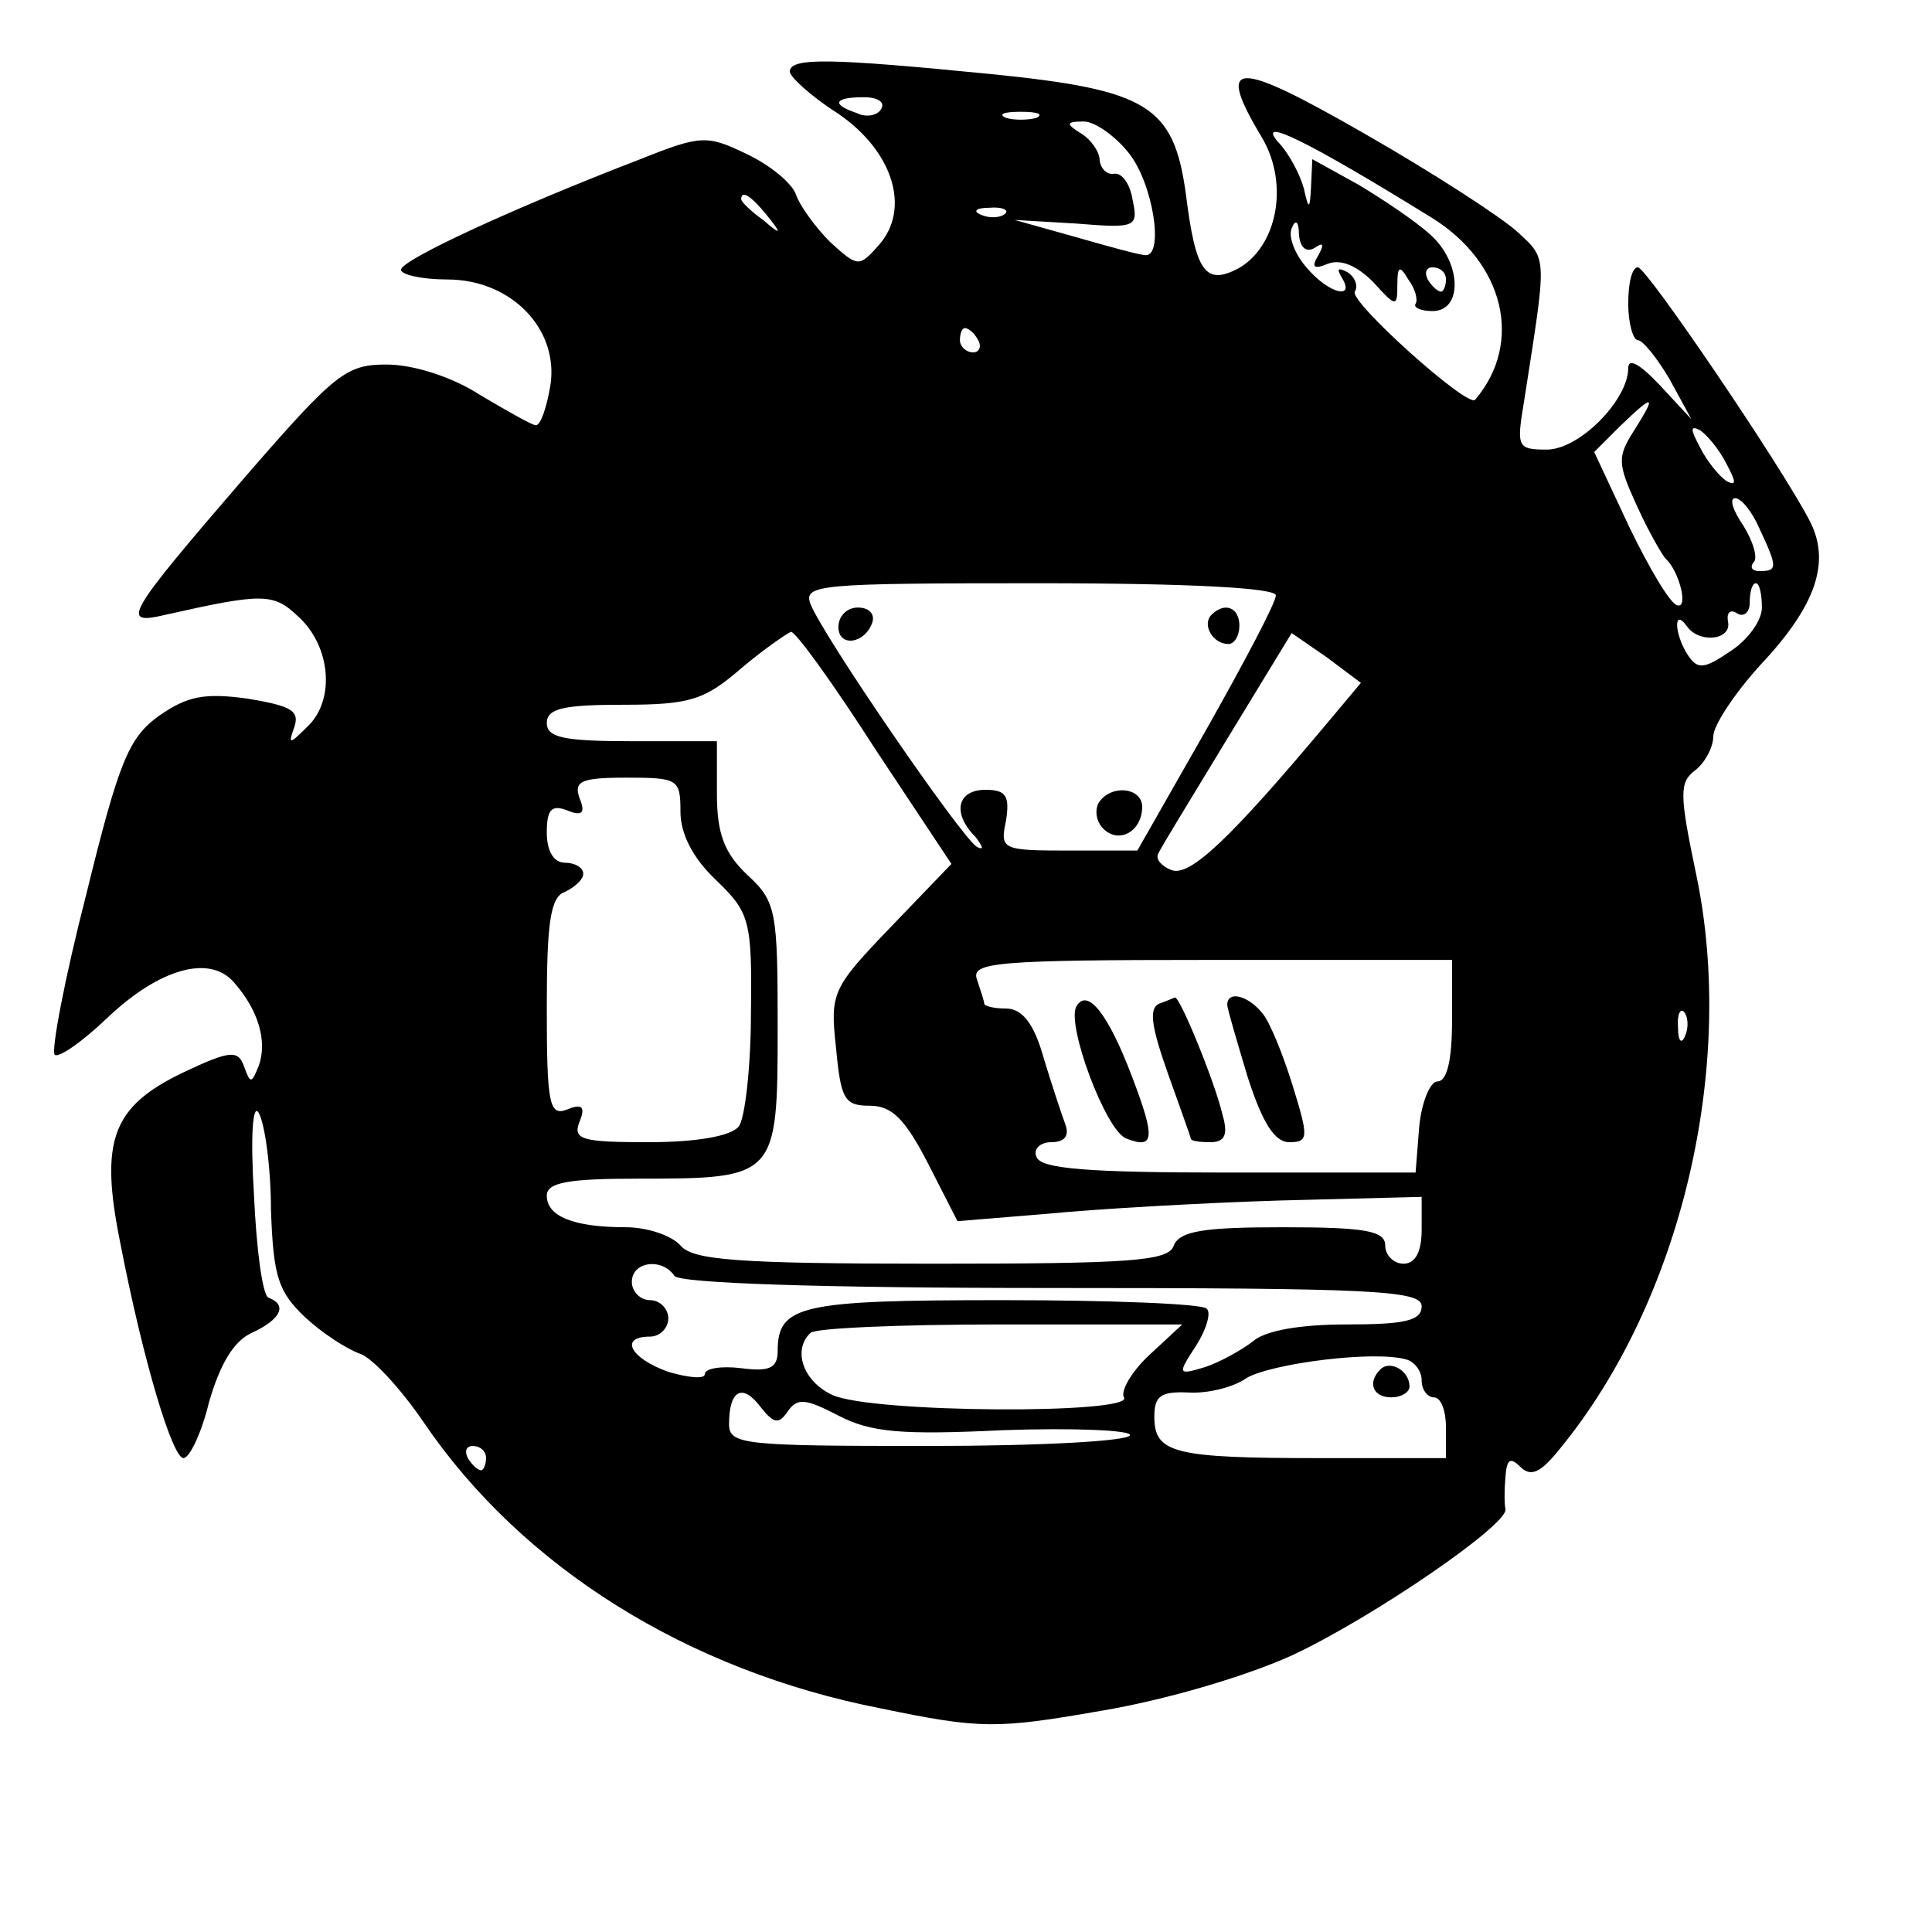
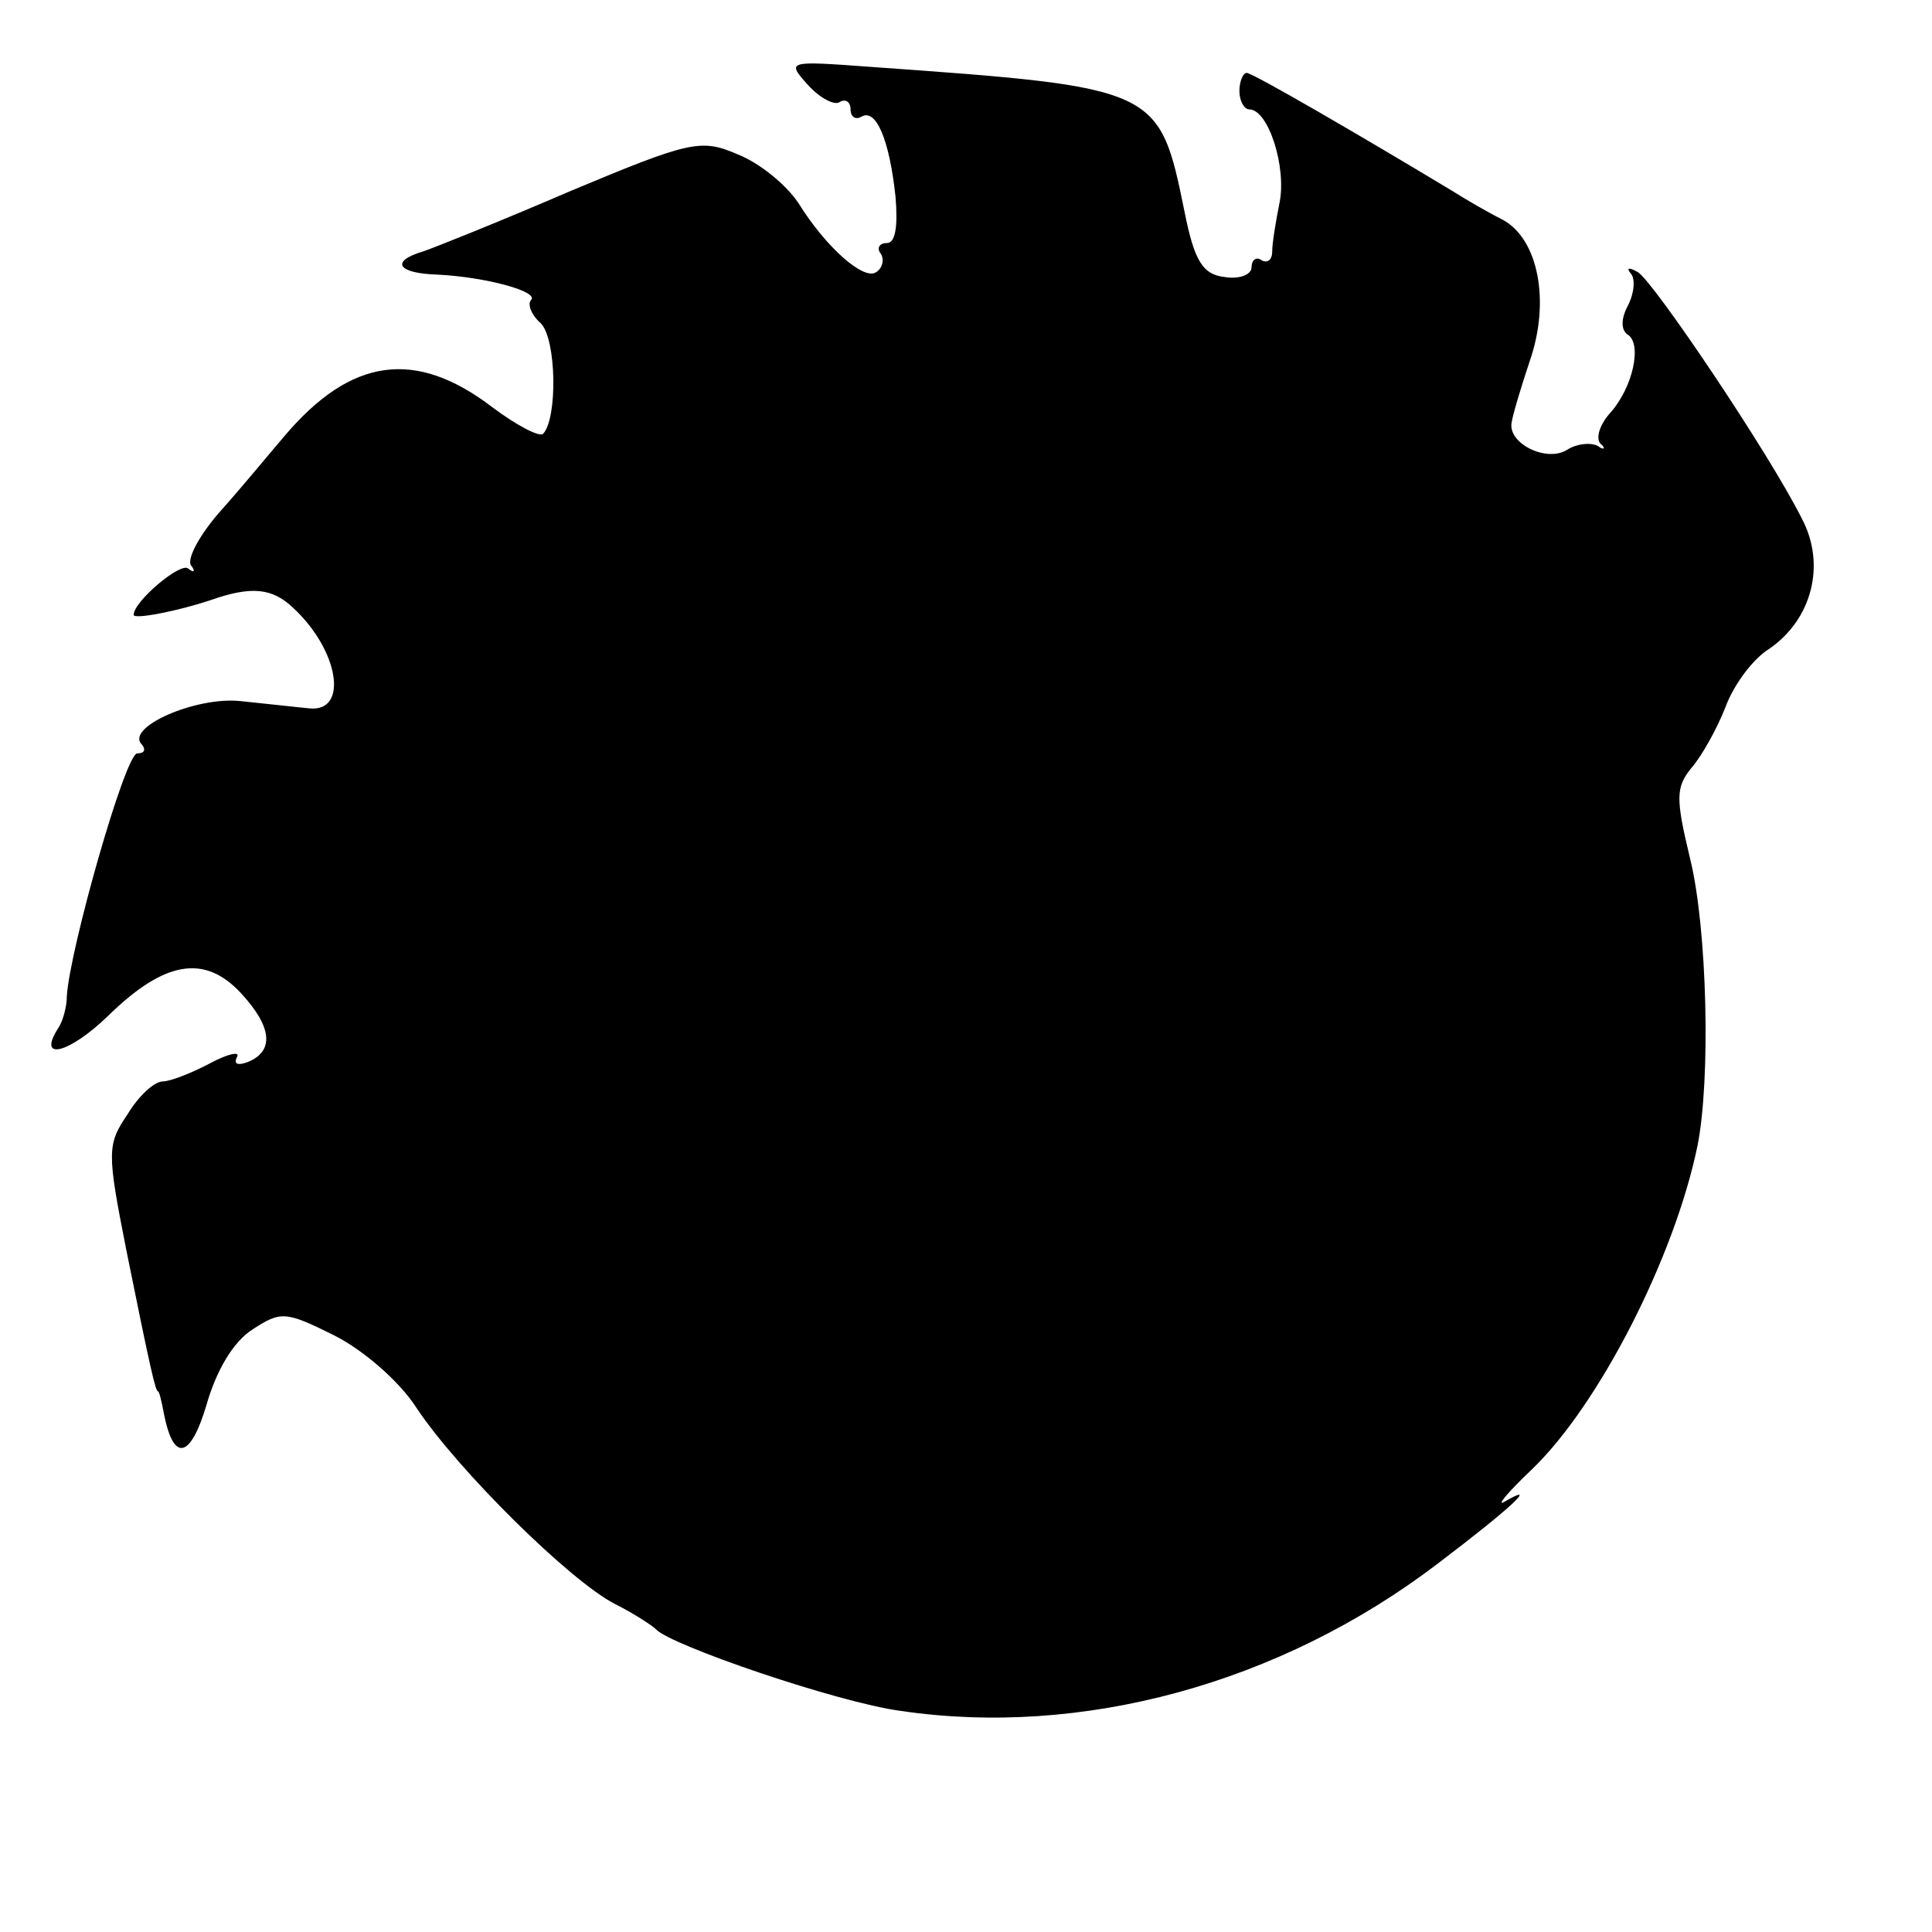
<svg xmlns="http://www.w3.org/2000/svg" version="1.0" width="159pt" height="159pt" viewBox="0 0 159 159" preserveAspectRatio="xMidYMid meet">
  <g transform="translate(0,159) scale(0.1,-0.1)" fill="#000000" stroke="none">
-     <path d="M650 1531 c0 -4 17 -20 39 -34 46 -31 61 -79 34 -109 -16 -18 -17 -18 -40 3 -12 12 -25 30 -28 39 -3 9 -21 24 -40 33 -33 16 -38 16 -88 -4 -104 -40 -197 -83 -197 -91 0 -4 17 -8 38 -8 53 0 92 -41 85 -87 -3 -18 -8 -33 -12 -33 -3 0 -24 12 -46 25 -23 15 -55 25 -77 25 -33 0 -42 -7 -115 -91 -99 -115 -105 -124 -67 -115 80 18 89 18 109 -1 27 -24 31 -68 9 -90 -16 -16 -17 -16 -12 -2 5 14 -2 18 -38 24 -36 5 -50 2 -73 -14 -25 -18 -33 -37 -60 -147 -18 -70 -29 -129 -26 -132 3 -3 22 10 43 30 43 41 85 53 105 29 20 -23 27 -48 20 -68 -6 -15 -7 -15 -12 -1 -5 14 -11 14 -51 -5 -58 -28 -68 -56 -51 -140 19 -98 43 -177 52 -177 5 0 15 21 21 46 9 31 20 50 35 57 24 11 30 23 14 29 -5 2 -10 40 -12 85 -3 48 -1 76 4 67 5 -9 10 -45 10 -80 2 -55 6 -67 28 -88 14 -13 34 -26 45 -30 10 -3 34 -29 53 -57 81 -119 217 -204 376 -235 82 -17 95 -17 181 -2 54 9 121 29 158 46 66 31 177 107 175 120 -1 4 -1 16 0 27 1 14 4 16 12 8 9 -9 17 -5 33 15 100 122 145 315 112 472 -14 67 -14 76 -1 86 8 6 15 19 15 28 0 9 18 36 39 59 46 49 58 85 40 119 -24 46 -134 208 -141 208 -5 0 -8 -13 -8 -30 0 -16 4 -30 8 -30 4 0 16 -15 26 -32 l18 -33 -26 28 c-16 17 -26 23 -26 14 0 -26 -40 -67 -67 -67 -24 0 -25 2 -19 38 19 122 20 118 -5 141 -13 12 -70 49 -126 81 -108 62 -123 61 -84 -4 22 -38 12 -89 -20 -107 -27 -14 -35 -3 -43 61 -10 73 -31 86 -160 99 -132 13 -166 14 -166 2z m75 -31 c-3 -5 -12 -7 -20 -3 -21 7 -19 13 6 13 11 0 18 -4 14 -10z m128 -7 c-7 -2 -19 -2 -25 0 -7 3 -2 5 12 5 14 0 19 -2 13 -5z m76 -29 c20 -25 29 -84 14 -84 -5 0 -30 7 -58 15 l-50 14 51 -3 c49 -4 51 -3 46 20 -2 13 -9 22 -15 21 -6 -1 -11 4 -12 11 0 7 -7 17 -15 22 -13 8 -13 10 2 10 9 0 26 -12 37 -26z m249 -53 c60 -37 76 -103 36 -150 -6 -7 -104 81 -99 89 3 5 0 12 -6 16 -8 4 -9 3 -5 -4 12 -19 -10 -14 -28 7 -10 11 -16 26 -13 33 3 8 6 6 6 -5 1 -11 6 -15 13 -11 7 5 8 3 3 -6 -6 -10 -4 -12 8 -7 11 4 24 -2 37 -15 19 -21 20 -21 20 -2 0 15 2 16 9 4 6 -8 8 -17 6 -20 -2 -3 4 -6 14 -6 25 0 24 40 -2 63 -12 11 -39 29 -59 41 l-38 21 -1 -22 c-1 -20 -2 -20 -6 -2 -3 11 -12 29 -22 39 -16 20 25 0 127 -63z m-547 2 c13 -16 12 -17 -3 -4 -10 7 -18 15 -18 17 0 8 8 3 21 -13z m196 1 c-3 -3 -12 -4 -19 -1 -8 3 -5 6 6 6 11 1 17 -2 13 -5z m363 -54 c0 -5 -2 -10 -4 -10 -3 0 -8 5 -11 10 -3 6 -1 10 4 10 6 0 11 -4 11 -10z m-385 -50 c3 -5 1 -10 -4 -10 -6 0 -11 5 -11 10 0 6 2 10 4 10 3 0 8 -4 11 -10z m540 -74 c-14 -22 -14 -27 2 -62 10 -22 21 -41 24 -44 11 -10 19 -42 9 -38 -6 2 -23 31 -39 64 l-29 62 21 21 c28 27 31 27 12 -3z m76 -28 c8 -15 8 -18 0 -14 -6 4 -16 16 -22 28 -8 15 -8 18 0 14 6 -4 16 -16 22 -28z m27 -53 c15 -32 15 -35 0 -35 -6 0 -8 3 -5 7 4 3 0 17 -8 30 -9 13 -12 23 -7 23 5 0 14 -11 20 -25z m-398 -55 c0 -6 -26 -55 -57 -110 l-57 -100 -57 0 c-55 0 -56 1 -51 25 3 20 0 25 -17 25 -23 0 -28 -19 -8 -39 6 -8 7 -11 1 -8 -13 8 -127 174 -137 200 -6 16 7 17 188 17 127 0 195 -4 195 -10z m400 -10 c0 -11 -12 -27 -26 -36 -22 -15 -27 -15 -35 -3 -11 17 -12 39 -1 24 10 -15 38 -12 34 4 -1 7 2 10 8 6 5 -3 10 1 10 9 0 9 2 16 5 16 3 0 5 -9 5 -20z m-730 -116 l63 -95 -50 -52 c-48 -50 -50 -54 -45 -99 4 -43 7 -48 28 -48 18 0 29 -11 48 -48 l24 -47 73 6 c41 4 127 9 192 11 l117 3 0 -27 c0 -18 -5 -28 -15 -28 -8 0 -15 7 -15 15 0 12 -16 15 -84 15 -65 0 -85 -3 -90 -15 -4 -13 -36 -15 -199 -15 -161 0 -197 3 -207 15 -7 8 -27 15 -45 15 -43 0 -65 9 -65 26 0 11 18 14 76 14 113 0 114 1 114 124 0 96 -1 104 -25 126 -19 18 -25 34 -25 67 l0 43 -70 0 c-56 0 -70 3 -70 15 0 12 14 15 63 15 55 0 67 4 97 30 19 16 38 29 41 30 4 0 35 -43 69 -96z m374 23 c-82 -98 -115 -129 -130 -123 -8 3 -13 9 -11 13 2 5 28 47 57 95 l53 87 29 -20 28 -21 -26 -31z m-534 -75 c0 -18 10 -38 29 -56 28 -27 30 -33 29 -110 0 -44 -5 -87 -10 -93 -6 -8 -35 -13 -74 -13 -55 0 -63 2 -57 17 5 12 2 15 -10 10 -15 -6 -17 4 -17 84 0 70 3 91 15 95 8 4 15 10 15 15 0 5 -7 9 -15 9 -9 0 -15 9 -15 25 0 19 4 23 17 18 12 -5 15 -2 10 10 -5 14 1 17 38 17 43 0 45 -1 45 -28z m635 -172 c0 -32 -4 -50 -12 -50 -6 0 -13 -17 -15 -37 l-3 -38 -154 0 c-115 0 -155 3 -158 13 -3 6 3 12 12 12 11 0 15 5 12 14 -3 8 -11 32 -18 55 -8 29 -18 41 -31 41 -10 0 -18 2 -18 4 0 2 -3 11 -6 20 -5 14 15 16 192 16 l199 0 0 -50z m192 -12 c-3 -8 -6 -5 -6 6 -1 11 2 17 5 13 3 -3 4 -12 1 -19z m-832 -198 c4 -6 118 -10 311 -10 264 0 304 -2 304 -15 0 -12 -14 -15 -62 -15 -38 0 -67 -5 -77 -14 -9 -7 -27 -17 -39 -21 -23 -7 -23 -6 -8 17 9 14 13 28 9 31 -3 4 -79 7 -168 7 -166 0 -185 -4 -185 -42 0 -14 -7 -17 -30 -14 -16 2 -30 0 -30 -5 0 -4 -13 -3 -30 2 -31 11 -41 29 -15 29 8 0 15 7 15 15 0 8 -7 15 -15 15 -8 0 -15 7 -15 15 0 17 25 20 35 5z m391 -65 c-15 -14 -24 -30 -21 -35 9 -14 -208 -13 -240 2 -24 11 -33 37 -18 51 3 4 74 7 156 7 l150 0 -27 -25z m224 -21 c0 -8 5 -14 10 -14 6 0 10 -11 10 -25 l0 -25 -104 0 c-120 0 -136 4 -136 34 0 17 5 21 28 20 15 -1 37 4 48 12 21 12 106 23 132 15 6 -2 12 -9 12 -17z m-522 -26 c8 12 15 11 42 -3 27 -14 52 -16 136 -12 57 2 104 0 104 -4 0 -5 -74 -9 -165 -9 -153 0 -165 1 -165 18 0 28 11 34 26 14 11 -14 15 -14 22 -4z m-248 -38 c0 -5 -2 -10 -4 -10 -3 0 -8 5 -11 10 -3 6 -1 10 4 10 6 0 11 -4 11 -10z" />
-     <path d="M690 1074 c0 -17 22 -14 28 4 2 7 -3 12 -12 12 -9 0 -16 -7 -16 -16z" />
-     <path d="M997 1084 c-8 -8 1 -24 14 -24 5 0 9 7 9 15 0 15 -12 20 -23 9z" />
-     <path d="M904 929 c-3 -6 -2 -15 4 -21 13 -13 32 -2 32 18 0 16 -26 19 -36 3z" />
-     <path d="M886 762 c-9 -14 24 -103 41 -109 23 -9 24 0 5 50 -20 53 -37 74 -46 59z" />
-     <path d="M954 764 c-9 -4 -6 -20 7 -57 10 -28 19 -53 19 -54 0 -2 7 -3 16 -3 12 0 15 6 10 23 -6 26 -35 97 -39 96 -1 0 -7 -3 -13 -5z" />
-     <path d="M1010 763 c0 -3 8 -30 17 -60 12 -37 22 -53 34 -53 16 0 16 4 3 46 -8 26 -19 53 -25 60 -12 15 -29 19 -29 7z" />
-     <path d="M1136 463 c-11 -11 -6 -23 9 -23 8 0 15 4 15 9 0 13 -16 22 -24 14z" />
+     <path d="M665 1520 c10 -11 22 -17 26 -14 5 3 9 0 9 -6 0 -6 4 -9 9 -6 12 7 23 -19 28 -66 2 -24 0 -38 -7 -38 -6 0 -9 -4 -5 -9 3 -5 1 -12 -4 -15 -10 -7 -41 20 -64 57 -10 15 -32 33 -50 40 -30 13 -39 11 -137 -30 -58 -25 -113 -47 -122 -50 -27 -8 -21 -18 12 -19 40 -2 84 -14 77 -21 -3 -3 0 -12 8 -19 13 -13 14 -78 2 -91 -3 -3 -22 7 -42 22 -63 48 -116 41 -171 -24 -12 -14 -35 -42 -52 -61 -17 -19 -28 -39 -25 -45 4 -5 3 -7 -2 -3 -6 6 -45 -27 -45 -38 0 -4 36 3 63 12 34 12 51 10 68 -6 38 -35 46 -86 14 -83 -11 1 -37 4 -57 6 -37 4 -96 -22 -81 -36 3 -4 2 -7 -4 -7 -10 0 -56 -163 -58 -200 0 -8 -3 -20 -7 -26 -18 -28 9 -21 41 10 46 45 79 51 109 19 26 -28 28 -48 6 -57 -8 -3 -12 -2 -9 4 3 5 -7 3 -22 -5 -15 -8 -33 -15 -39 -15 -7 0 -20 -12 -29 -27 -17 -25 -17 -31 -1 -112 20 -99 24 -116 26 -116 1 0 3 -8 5 -19 8 -40 22 -36 35 8 8 28 22 52 38 62 23 15 27 15 67 -5 24 -12 54 -38 68 -60 34 -51 126 -142 163 -161 16 -8 31 -18 34 -21 12 -13 149 -60 201 -67 149 -22 312 22 442 121 62 47 84 68 55 51 -7 -4 3 8 23 27 55 53 117 174 136 266 11 55 8 179 -6 236 -12 50 -12 59 1 75 8 9 21 32 28 50 7 19 23 40 36 48 35 24 47 69 27 107 -27 54 -122 195 -135 203 -7 4 -10 4 -6 -1 4 -4 3 -16 -2 -26 -6 -11 -6 -20 -1 -24 13 -7 5 -44 -14 -65 -8 -9 -12 -20 -8 -25 5 -4 3 -6 -2 -2 -6 3 -17 2 -25 -3 -17 -11 -49 5 -46 22 1 7 8 30 15 51 17 49 7 100 -22 116 -12 6 -31 17 -42 24 -73 44 -164 97 -169 97 -3 0 -6 -7 -6 -15 0 -8 4 -15 8 -15 16 0 31 -48 25 -77 -3 -15 -6 -33 -6 -40 0 -7 -4 -10 -9 -7 -4 3 -8 0 -8 -6 0 -6 -10 -10 -22 -8 -18 2 -25 13 -33 53 -21 103 -21 103 -259 120 -68 5 -69 5 -51 -15z" />
  </g>
</svg>
